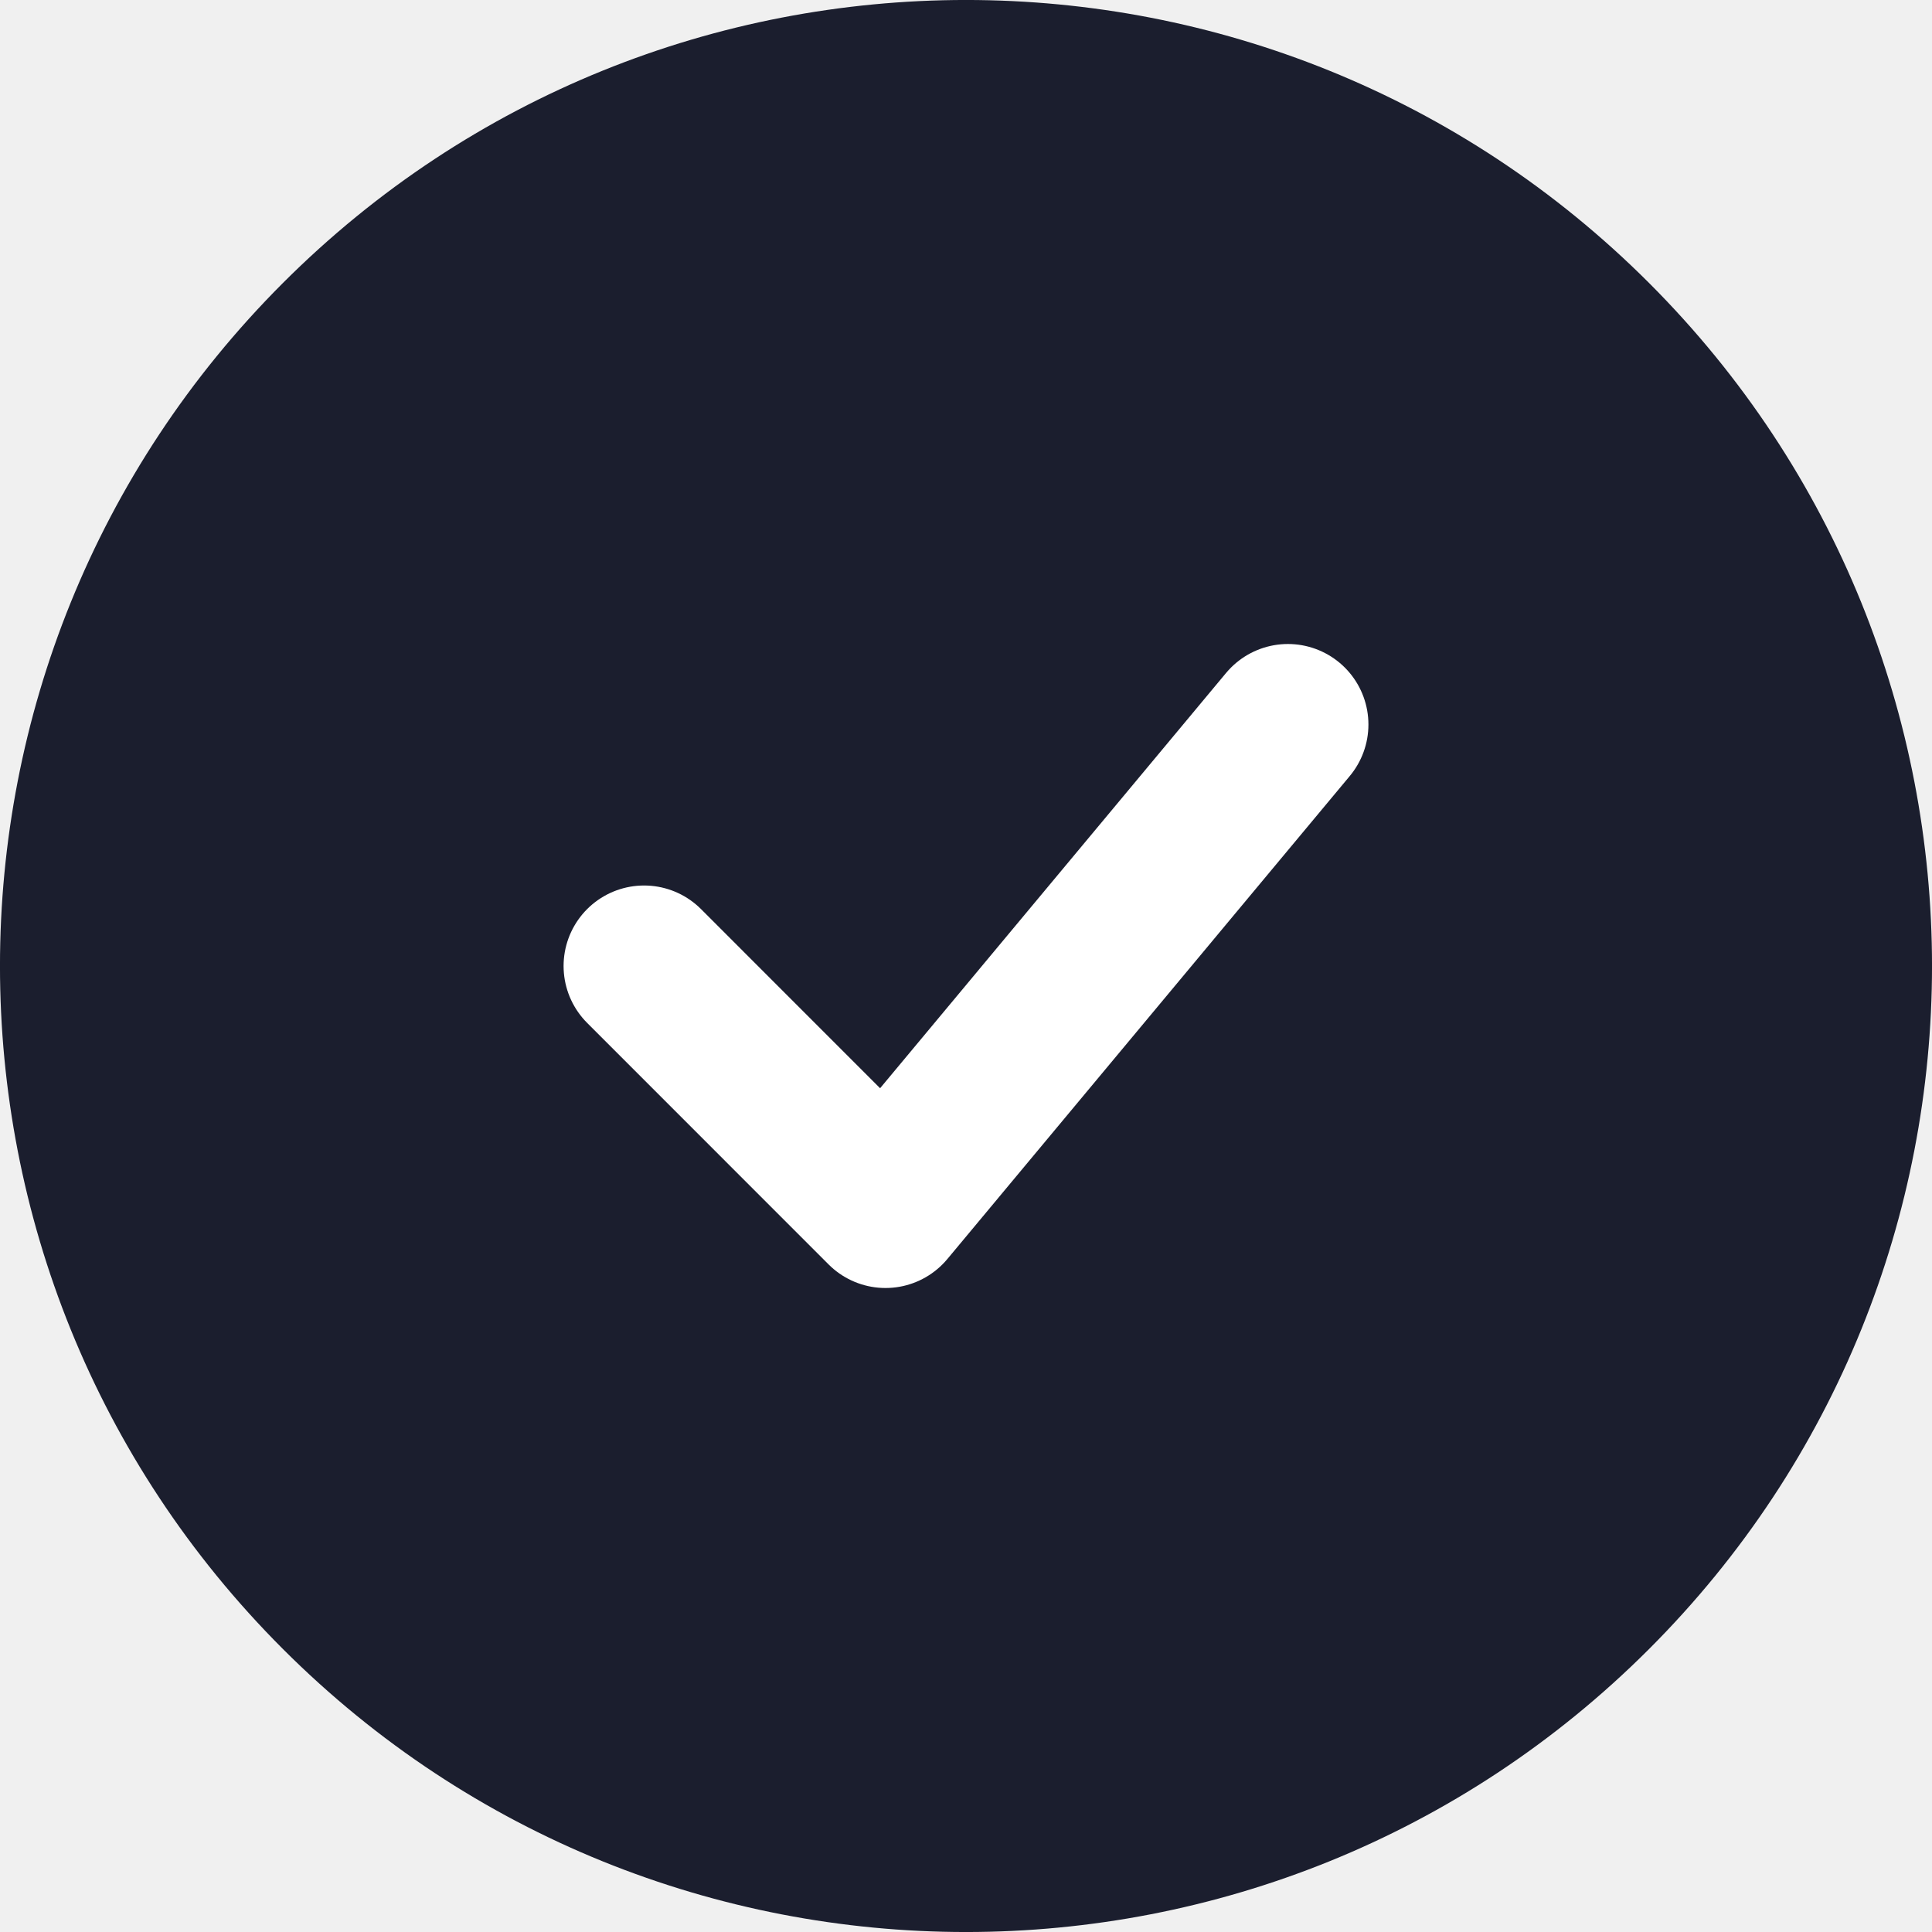
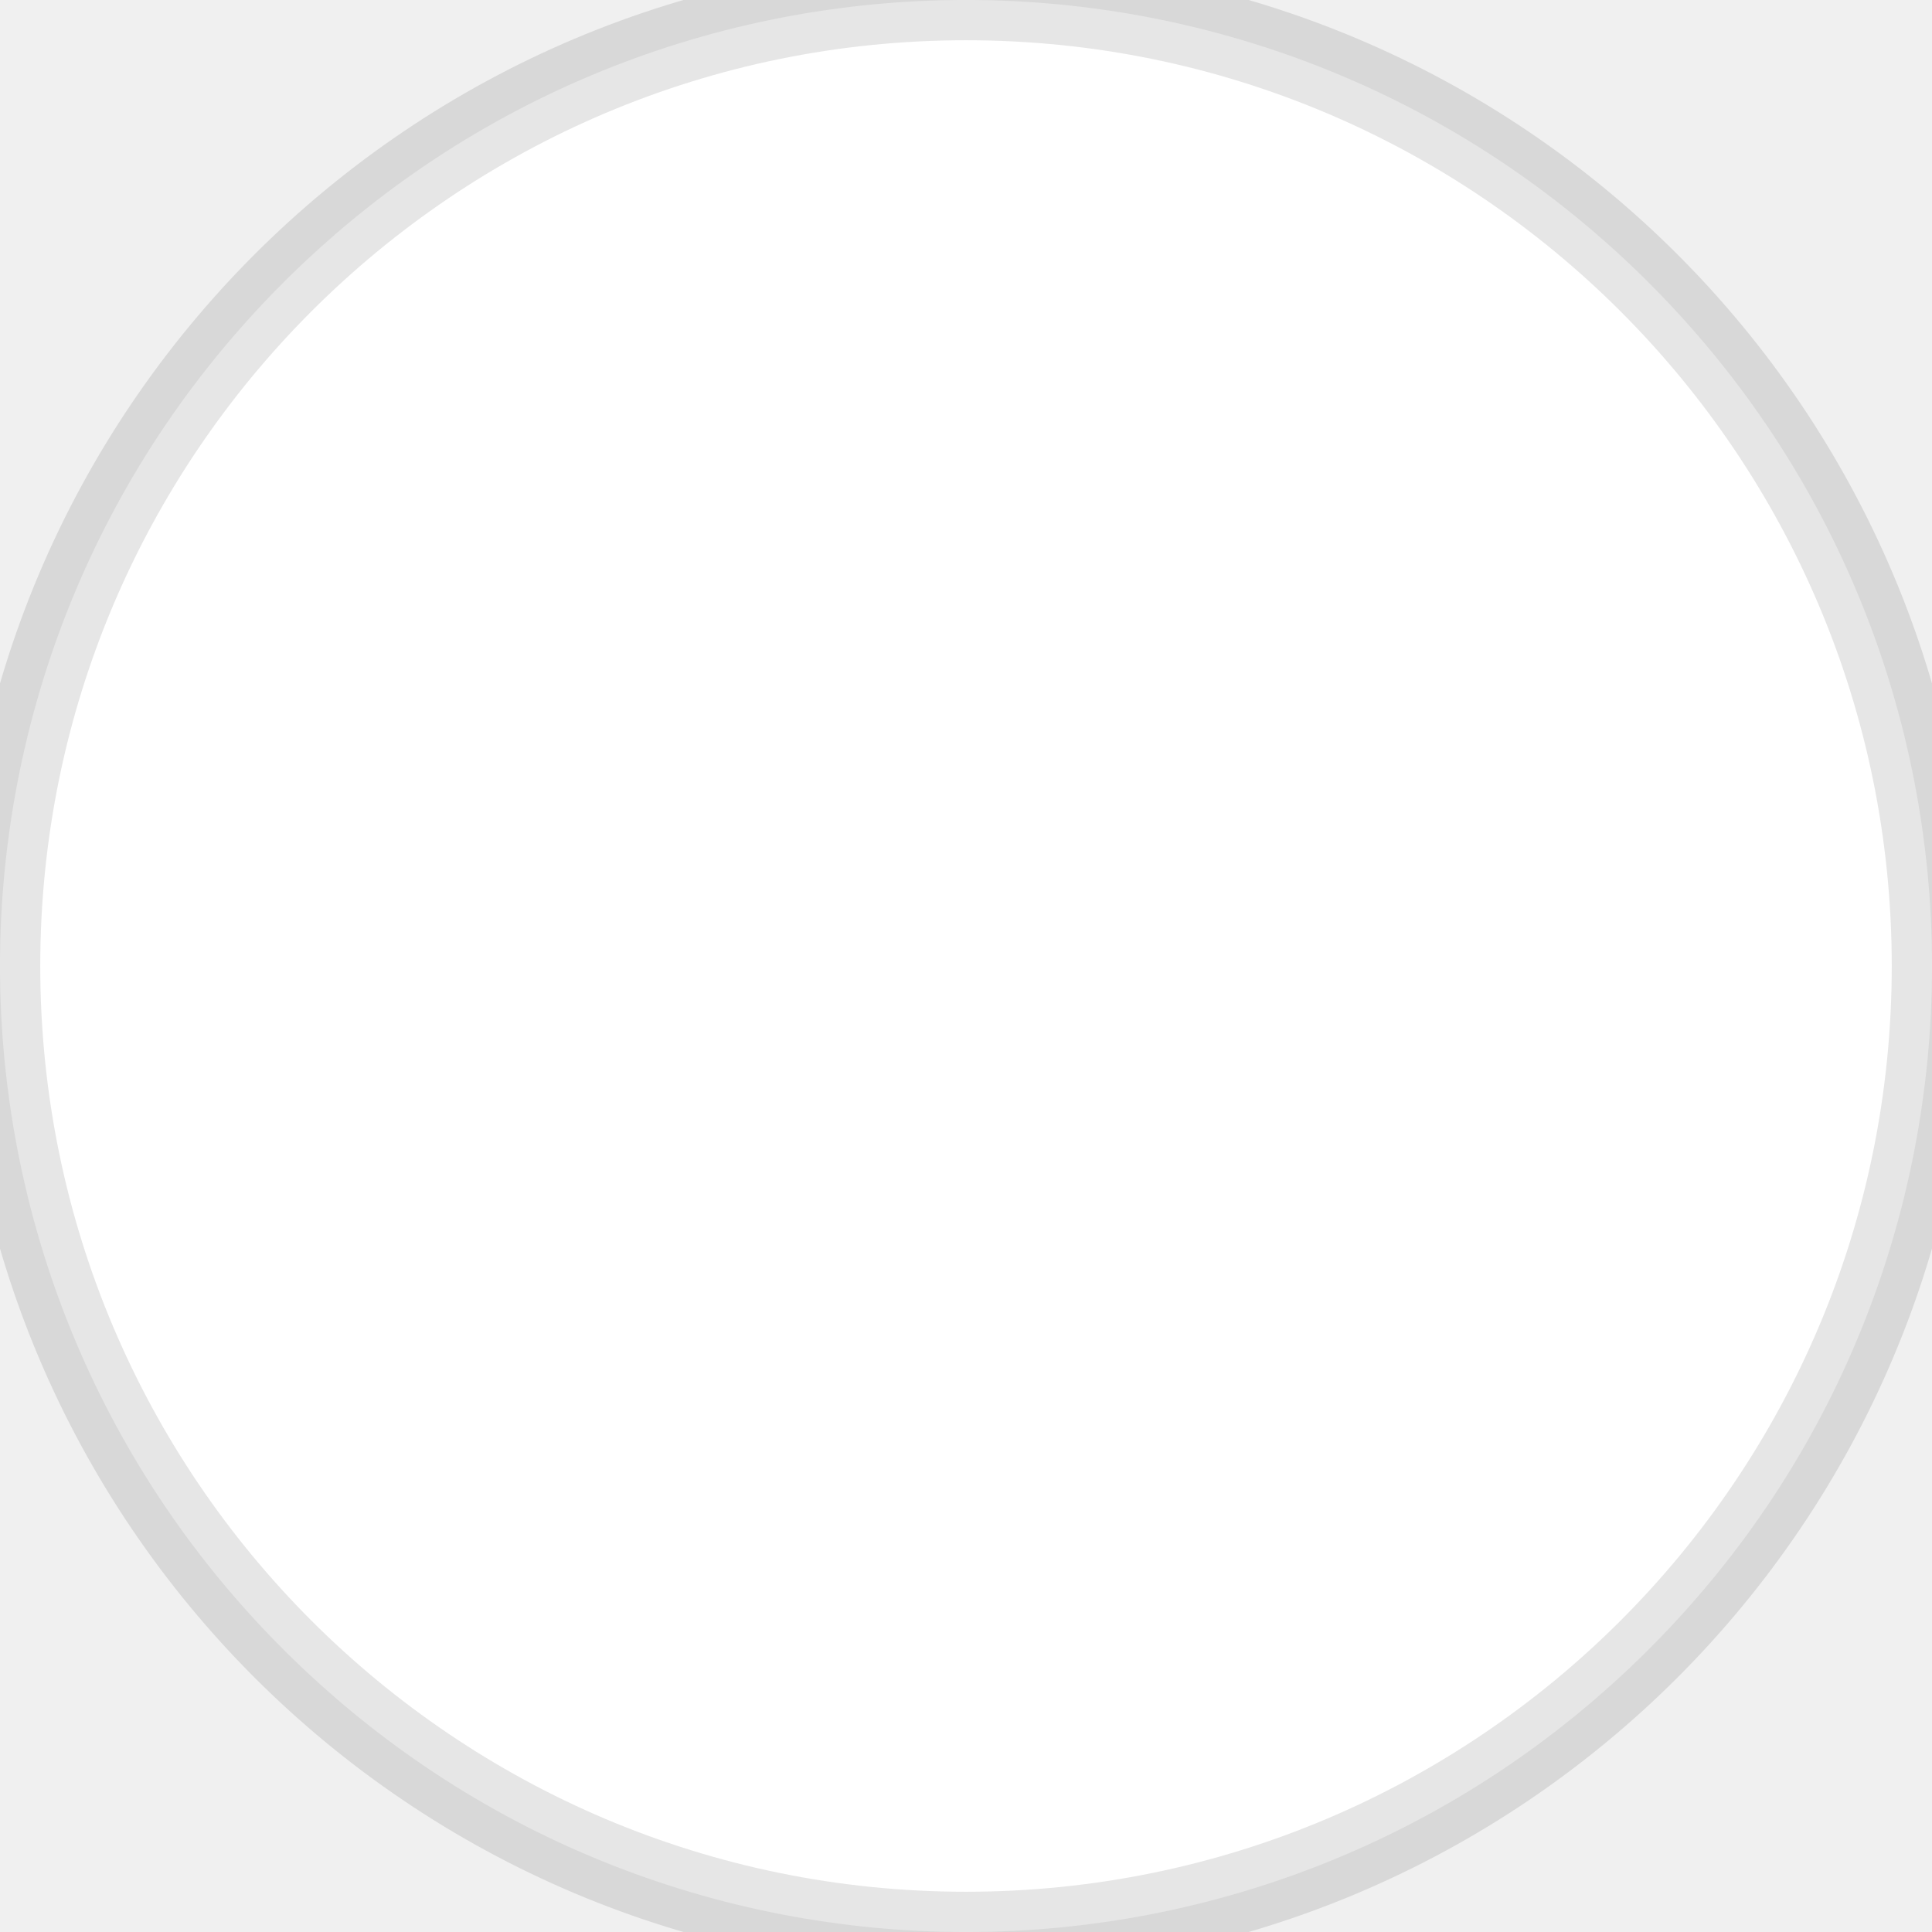
<svg xmlns="http://www.w3.org/2000/svg" width="24" height="24" viewBox="0 0 24 24" fill="none">
-   <path d="M20.485 20.485C15.799 25.172 8.201 25.172 3.515 20.485C-1.172 15.799 -1.172 8.201 3.515 3.515C8.201 -1.172 15.799 -1.172 20.485 3.515C25.172 8.201 25.172 15.799 20.485 20.485Z" fill="#1B1E2E" class="icon-dark" />
+   <path d="M20.485 20.485C15.799 25.172 8.201 25.172 3.515 20.485C-1.172 15.799 -1.172 8.201 3.515 3.515C8.201 -1.172 15.799 -1.172 20.485 3.515C25.172 8.201 25.172 15.799 20.485 20.485Z" fill="#FFF" class="icon-dark" />
  <path d="M15.999 9L11 15L8.001 12" stroke="white" stroke-width="2" stroke-linecap="round" stroke-linejoin="round" class="icon-light" />
+   <circle cx="12" cy="12" r="12" stroke="black" stroke-width="1" style="stroke: rgba(0,0,0,0.1);" />
</svg>
